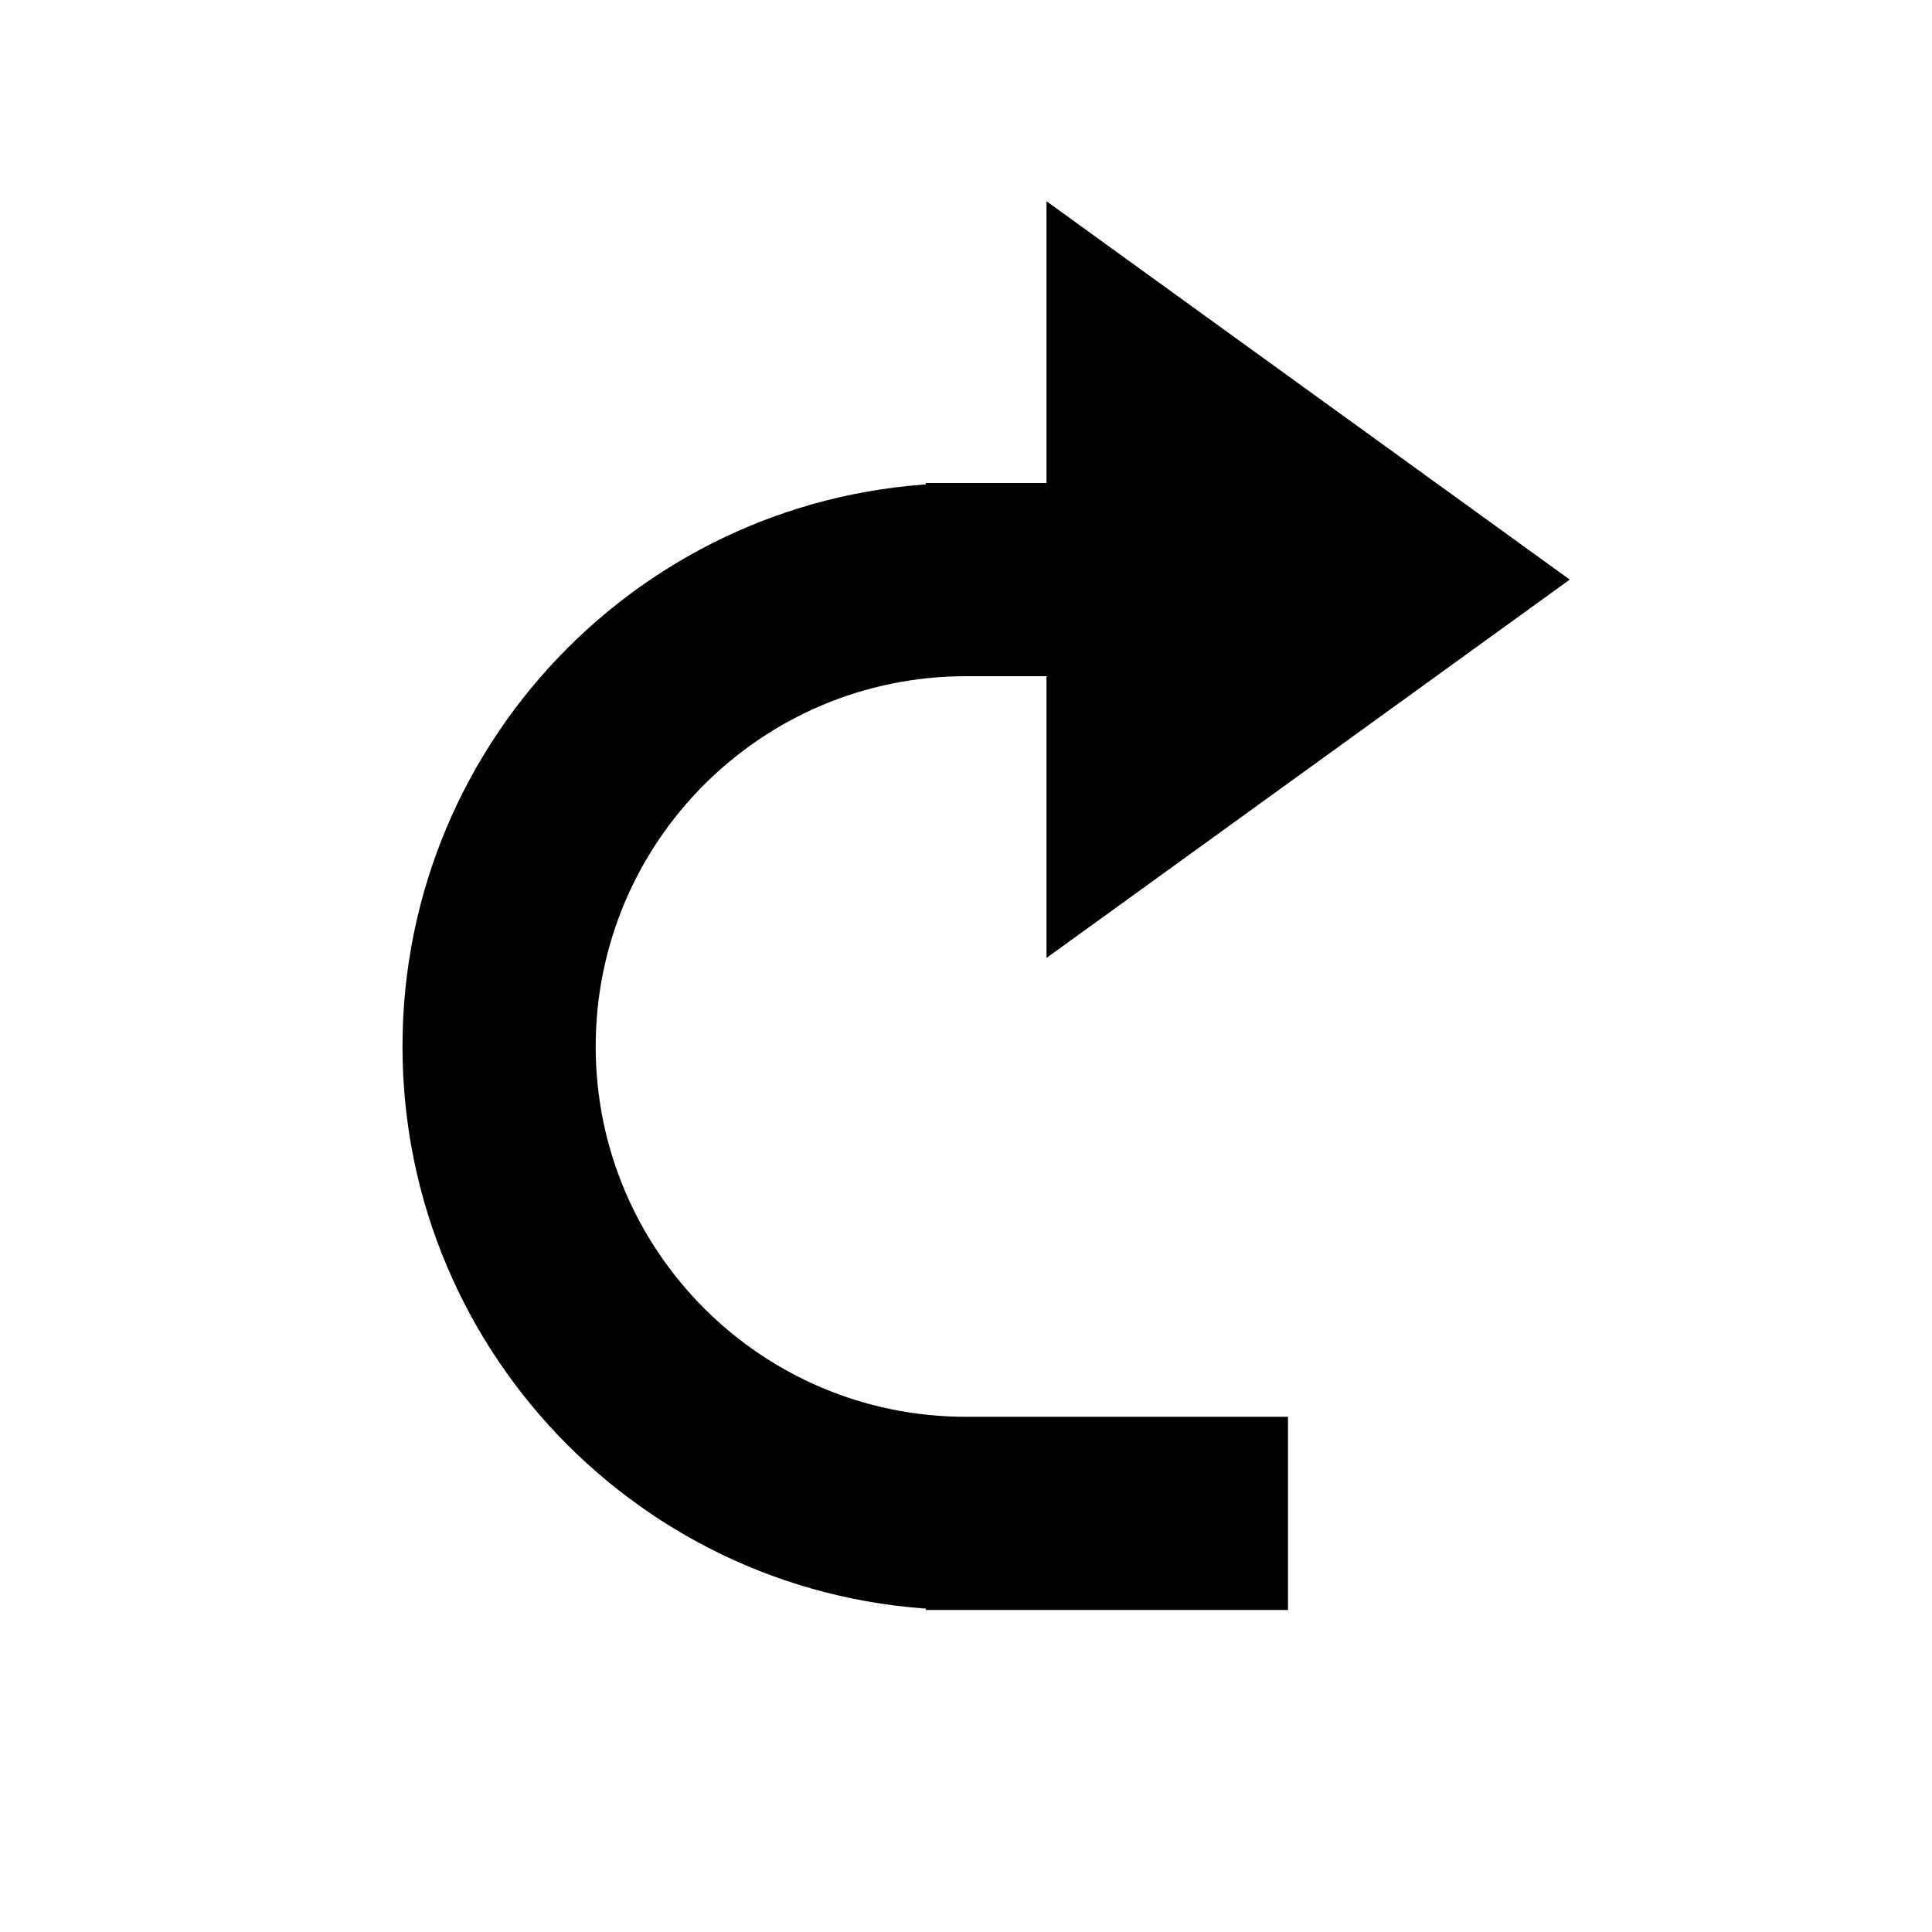
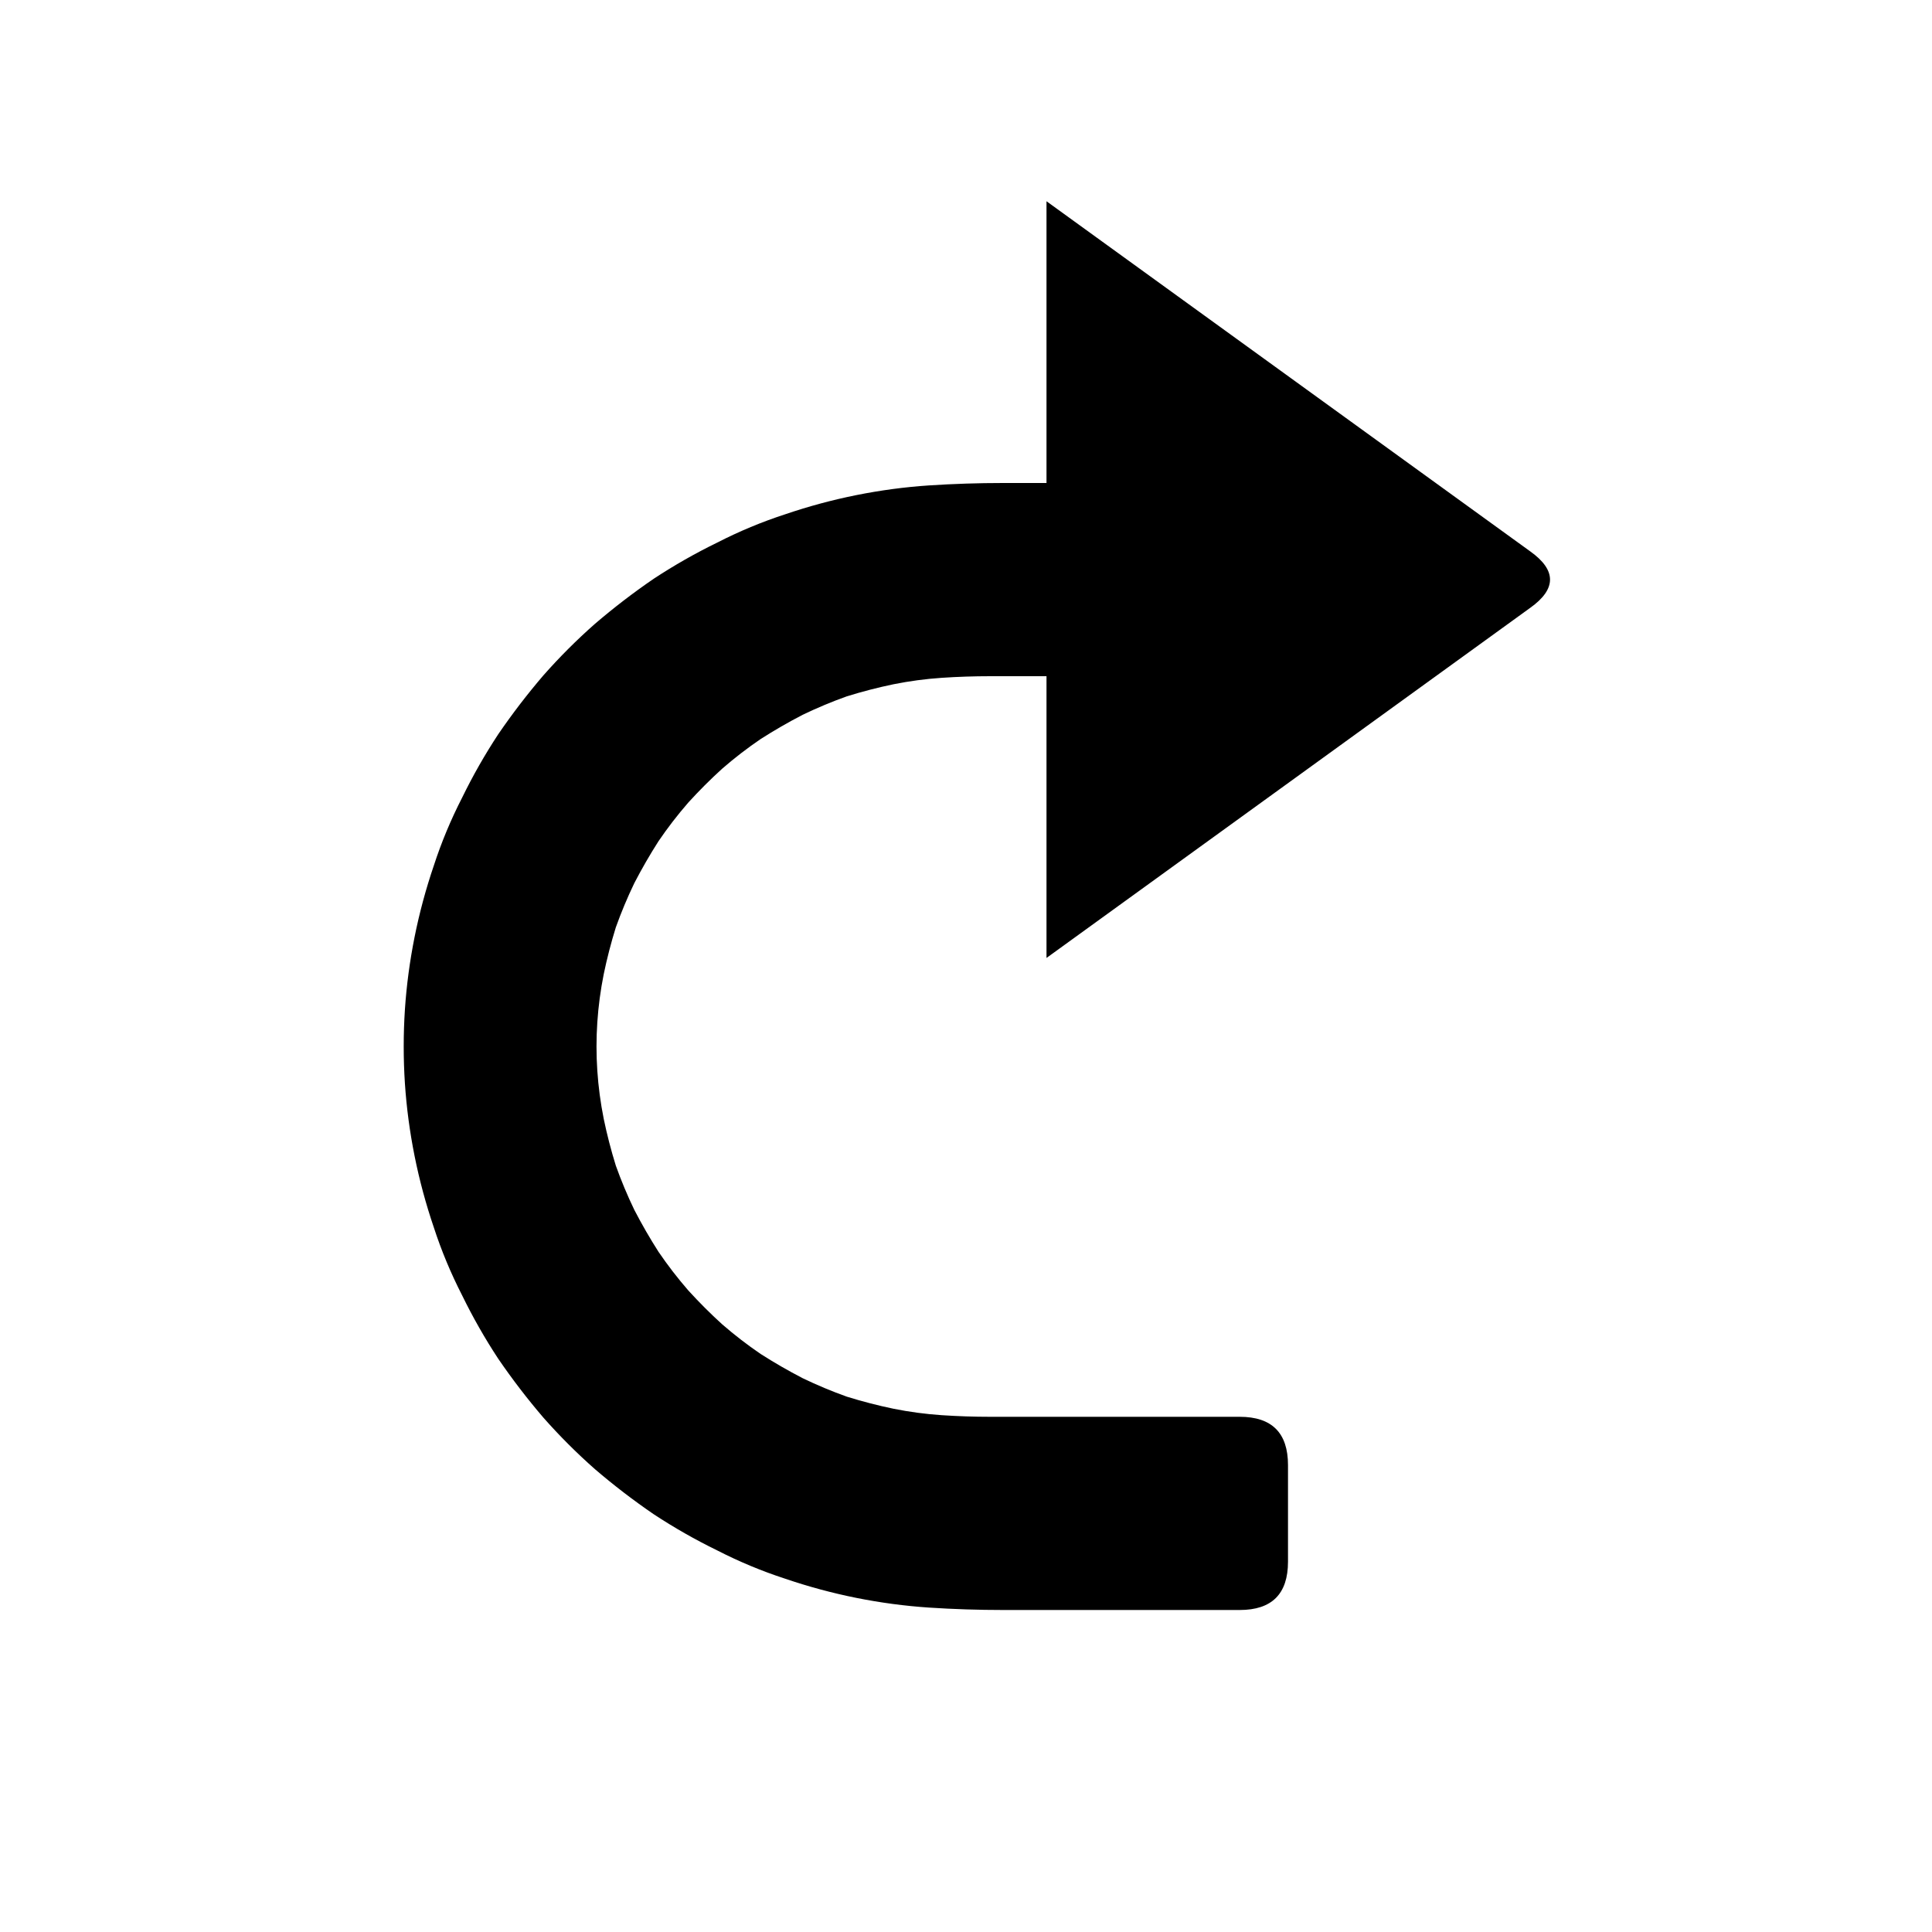
<svg xmlns="http://www.w3.org/2000/svg" viewBox="0 0 24 24">
-   <path d="M12 6A7 7 0 0 0 12 20L12 17.6A4.6 4.6 0 0 1 12 8.4Z M16 17.6H11.5V20H16Z M13.5 6H11.5V8.4H13.5Z M19.5 7.2L13 2.5L13 11.9Z" />
+   <path d="M13 11.90L13 8.40Q13 8.40 13 8.40L12.30 8.40Q12 8.40 11.70 8.42L11.70 8.42Q11.40 8.44 11.10 8.50L11.10 8.50Q10.81 8.56 10.52 8.65L10.52 8.65Q10.24 8.75 9.97 8.88L9.97 8.88Q9.70 9.02 9.45 9.18L9.45 9.18Q9.20 9.35 8.97 9.55L8.97 9.55Q8.75 9.75 8.55 9.97L8.55 9.97Q8.35 10.20 8.18 10.45L8.18 10.45Q8.02 10.70 7.88 10.97L7.88 10.97Q7.75 11.24 7.65 11.52L7.65 11.52Q7.56 11.81 7.50 12.10L7.50 12.10Q7.44 12.40 7.42 12.70L7.42 12.70Q7.40 13 7.42 13.30L7.42 13.30Q7.44 13.60 7.50 13.90L7.50 13.90Q7.56 14.19 7.65 14.48L7.65 14.48Q7.75 14.76 7.88 15.03L7.88 15.03Q8.02 15.30 8.18 15.55L8.18 15.55Q8.35 15.80 8.55 16.03L8.55 16.03Q8.75 16.25 8.97 16.45L8.97 16.45Q9.20 16.65 9.45 16.82L9.45 16.82Q9.70 16.98 9.97 17.12L9.97 17.12Q10.24 17.25 10.52 17.35L10.52 17.35Q10.81 17.44 11.10 17.50L11.10 17.50Q11.40 17.56 11.70 17.58L11.70 17.58Q12 17.60 12.30 17.60L15.40 17.60Q16 17.60 16 18.20L16 19.40Q16 20 15.40 20L12.46 20Q12 20 11.54 19.97L11.54 19.97Q11.09 19.94 10.64 19.85L10.64 19.85Q10.19 19.76 9.75 19.61L9.75 19.61Q9.32 19.47 8.91 19.26L8.91 19.26Q8.50 19.06 8.12 18.81L8.12 18.81Q7.74 18.55 7.39 18.25L7.39 18.25Q7.05 17.95 6.75 17.61L6.75 17.61Q6.45 17.26 6.19 16.88L6.19 16.88Q5.94 16.50 5.74 16.09L5.74 16.09Q5.53 15.68 5.39 15.25L5.39 15.25Q5.24 14.81 5.15 14.36L5.15 14.36Q5.06 13.91 5.03 13.46L5.03 13.46Q5 13 5.03 12.54L5.03 12.54Q5.06 12.09 5.15 11.64L5.15 11.64Q5.24 11.19 5.39 10.75L5.39 10.75Q5.53 10.32 5.74 9.91L5.74 9.91Q5.94 9.50 6.19 9.12L6.19 9.12Q6.45 8.74 6.75 8.39L6.75 8.39Q7.05 8.05 7.39 7.75L7.39 7.75Q7.74 7.45 8.12 7.19L8.12 7.19Q8.50 6.94 8.91 6.74L8.91 6.74Q9.32 6.53 9.75 6.39L9.75 6.39Q10.19 6.24 10.64 6.15L10.64 6.15Q11.09 6.06 11.54 6.03L11.54 6.03Q12 6 12.46 6L13 6Q13 6 13 6L13 2.50Q13 2.50 13 2.50L19.01 6.85Q19.50 7.20 19.01 7.55L13 11.90Q13 11.90 13 11.90Z" />
</svg>
